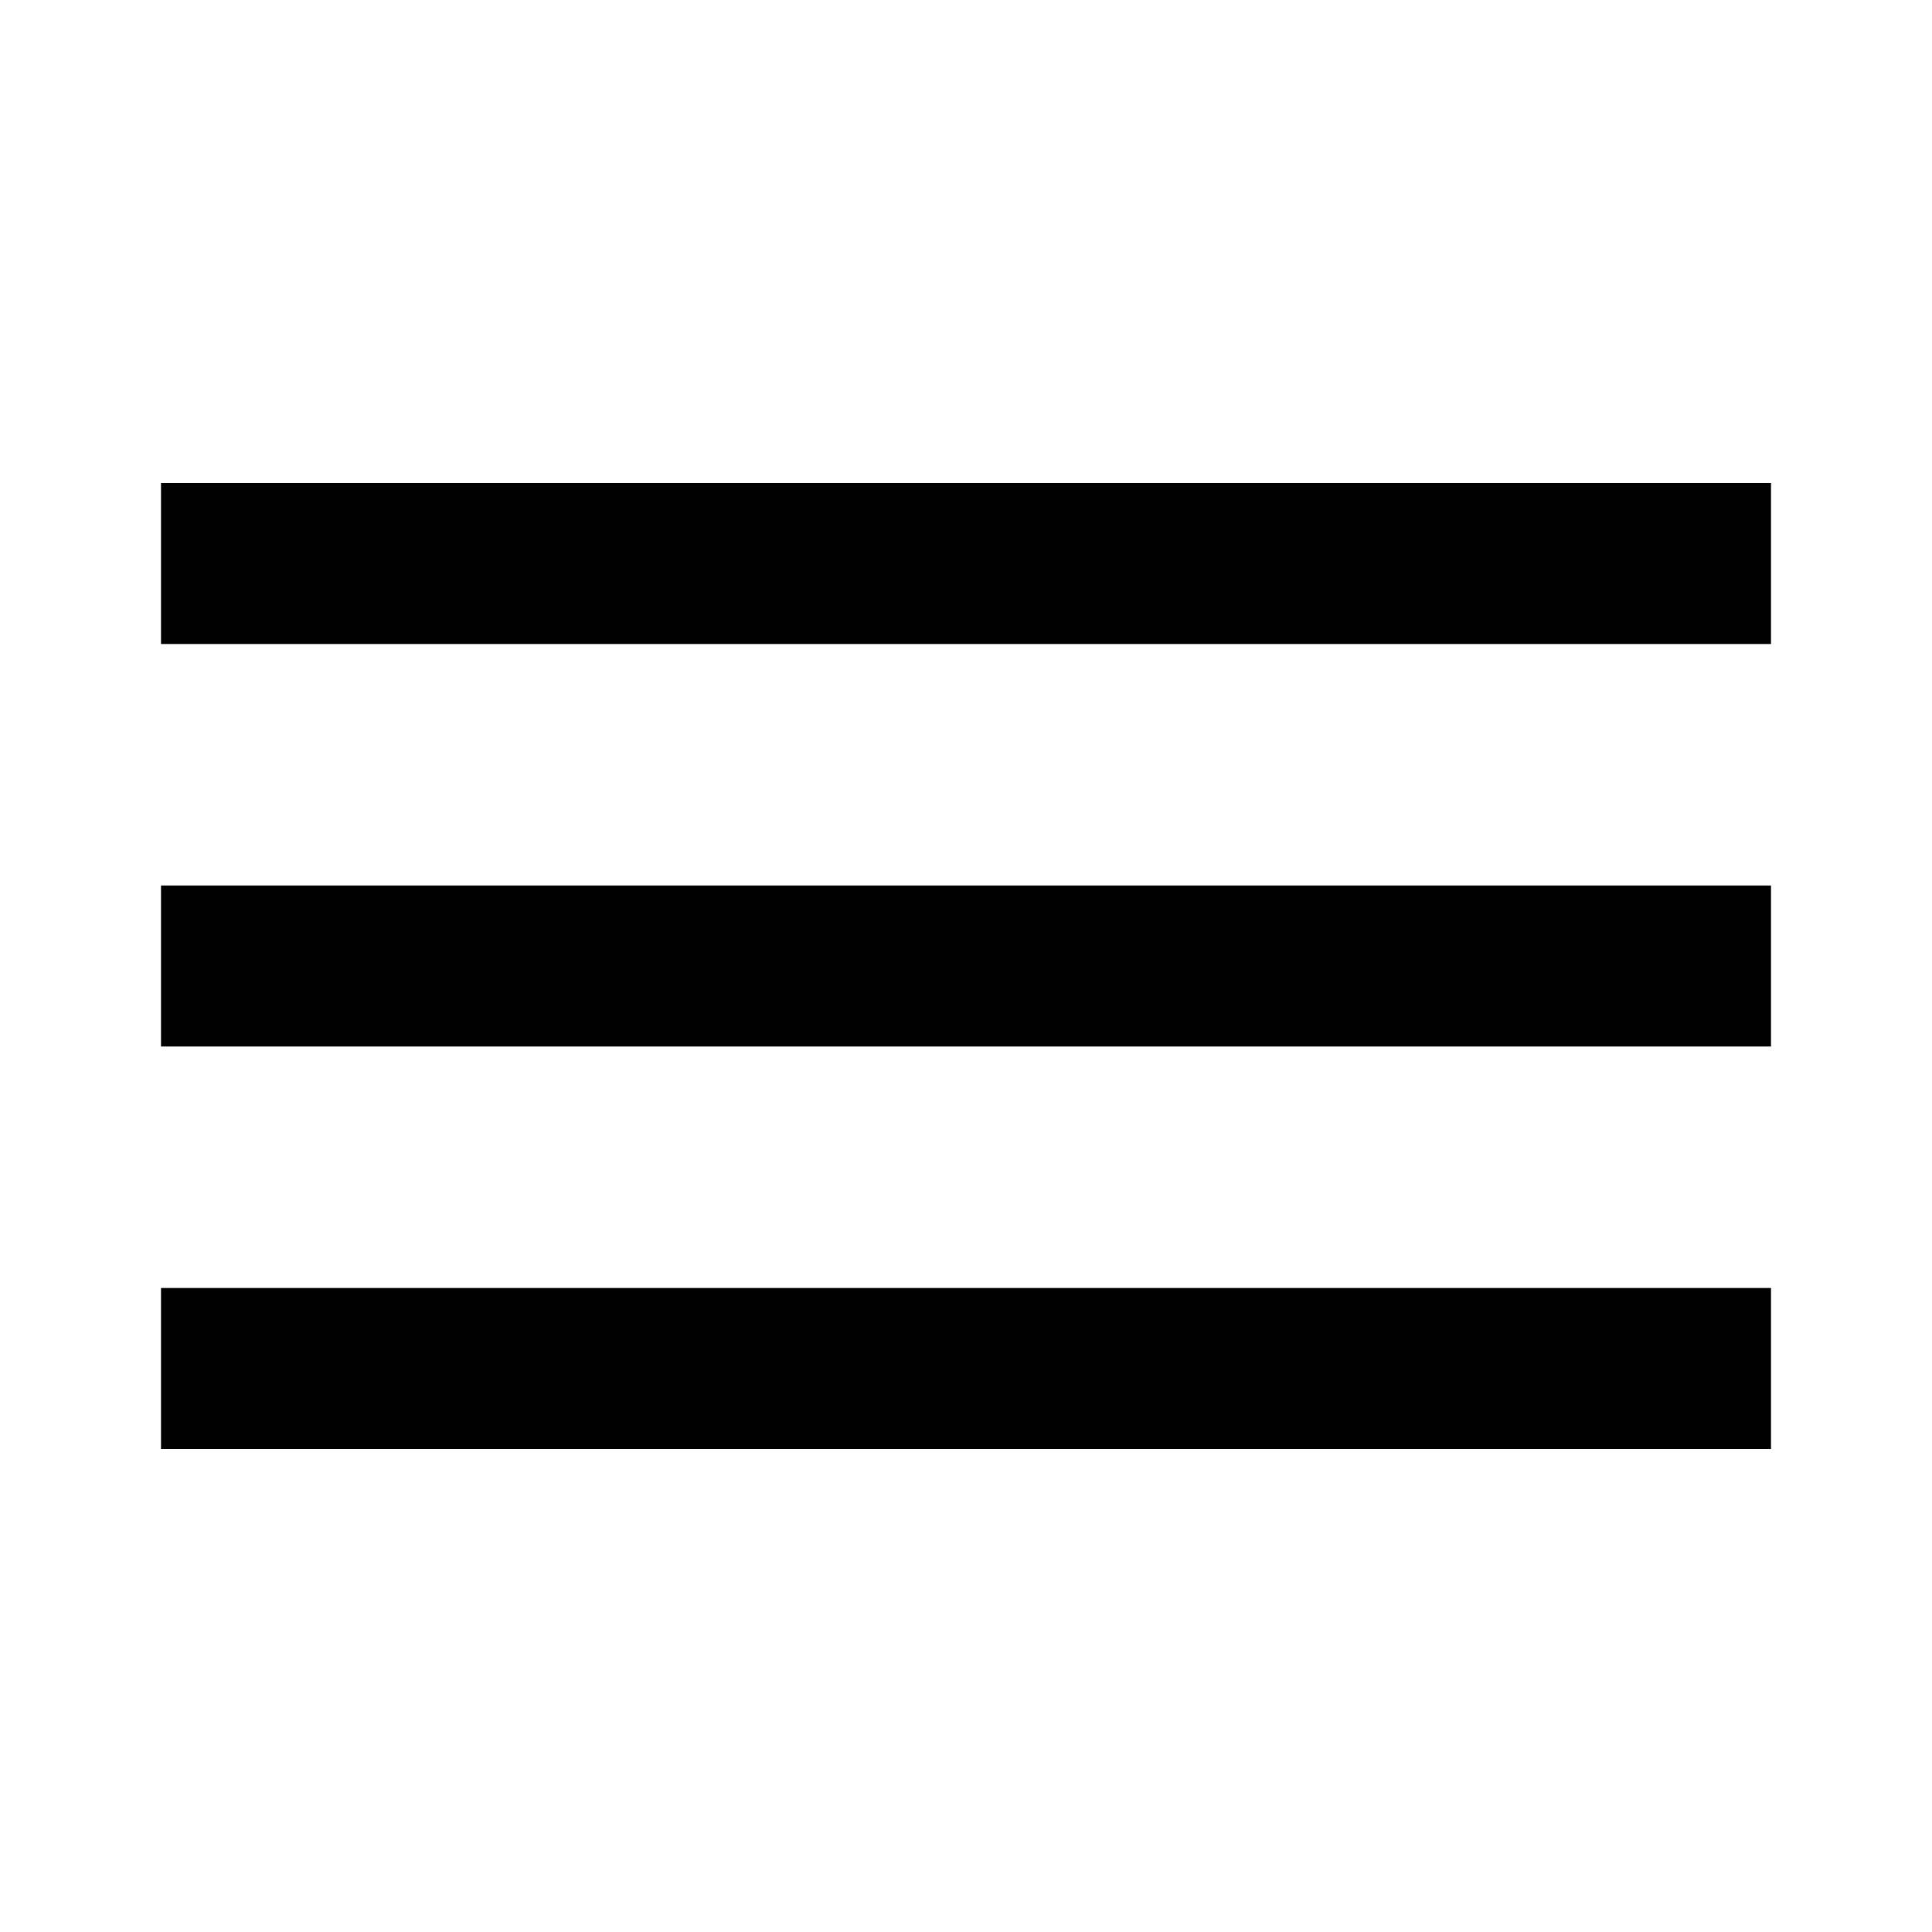
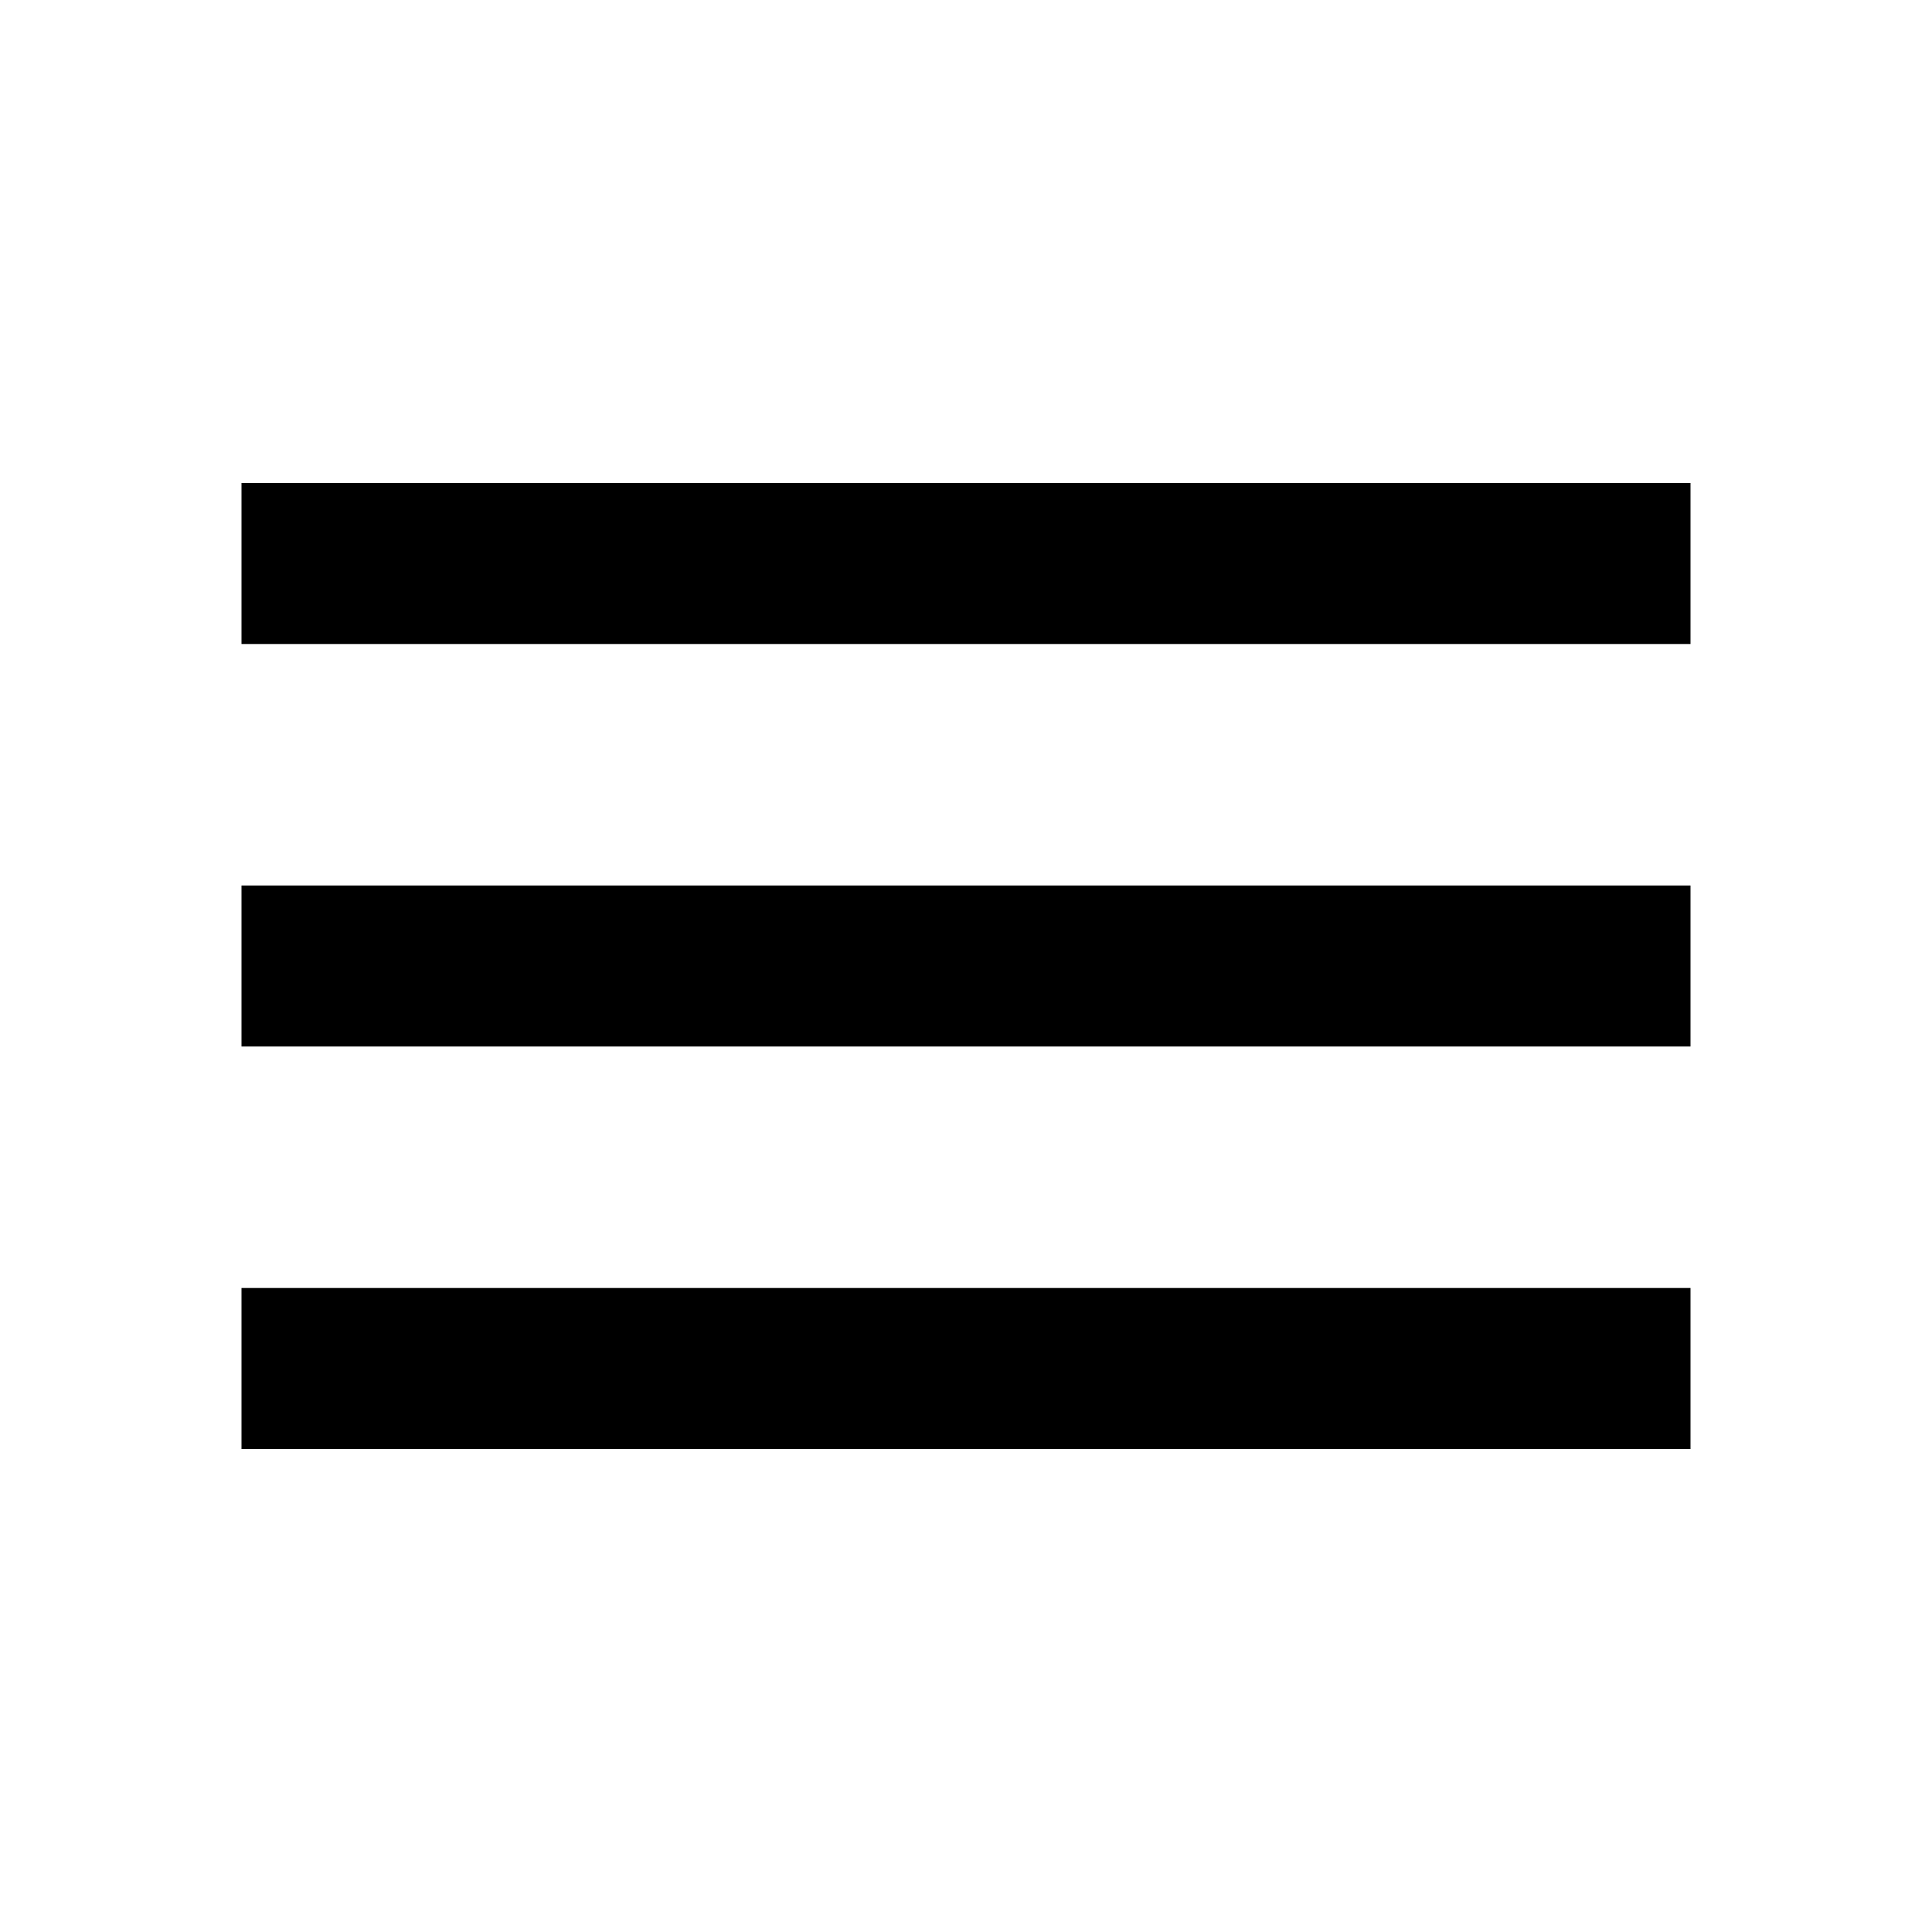
<svg xmlns="http://www.w3.org/2000/svg" width="24px" height="24px" viewBox="0 0 24 24" version="1.1">
  <defs />
  <g id="menu" stroke="none" stroke-width="1" fill="none" fill-rule="evenodd">
    <g id="bar" fill="#000000">
-       <rect x="2" y="6" width="20" height="2" />
-       <rect x="2" y="16" width="20" height="2" />
-       <rect x="2" y="11" width="20" height="2" />
+       <rect x="3" y="6" width="18" height="2" />
+       <rect x="3" y="16" width="18" height="2" />
+       <rect x="3" y="11" width="18" height="2" />
    </g>
  </g>
</svg>
